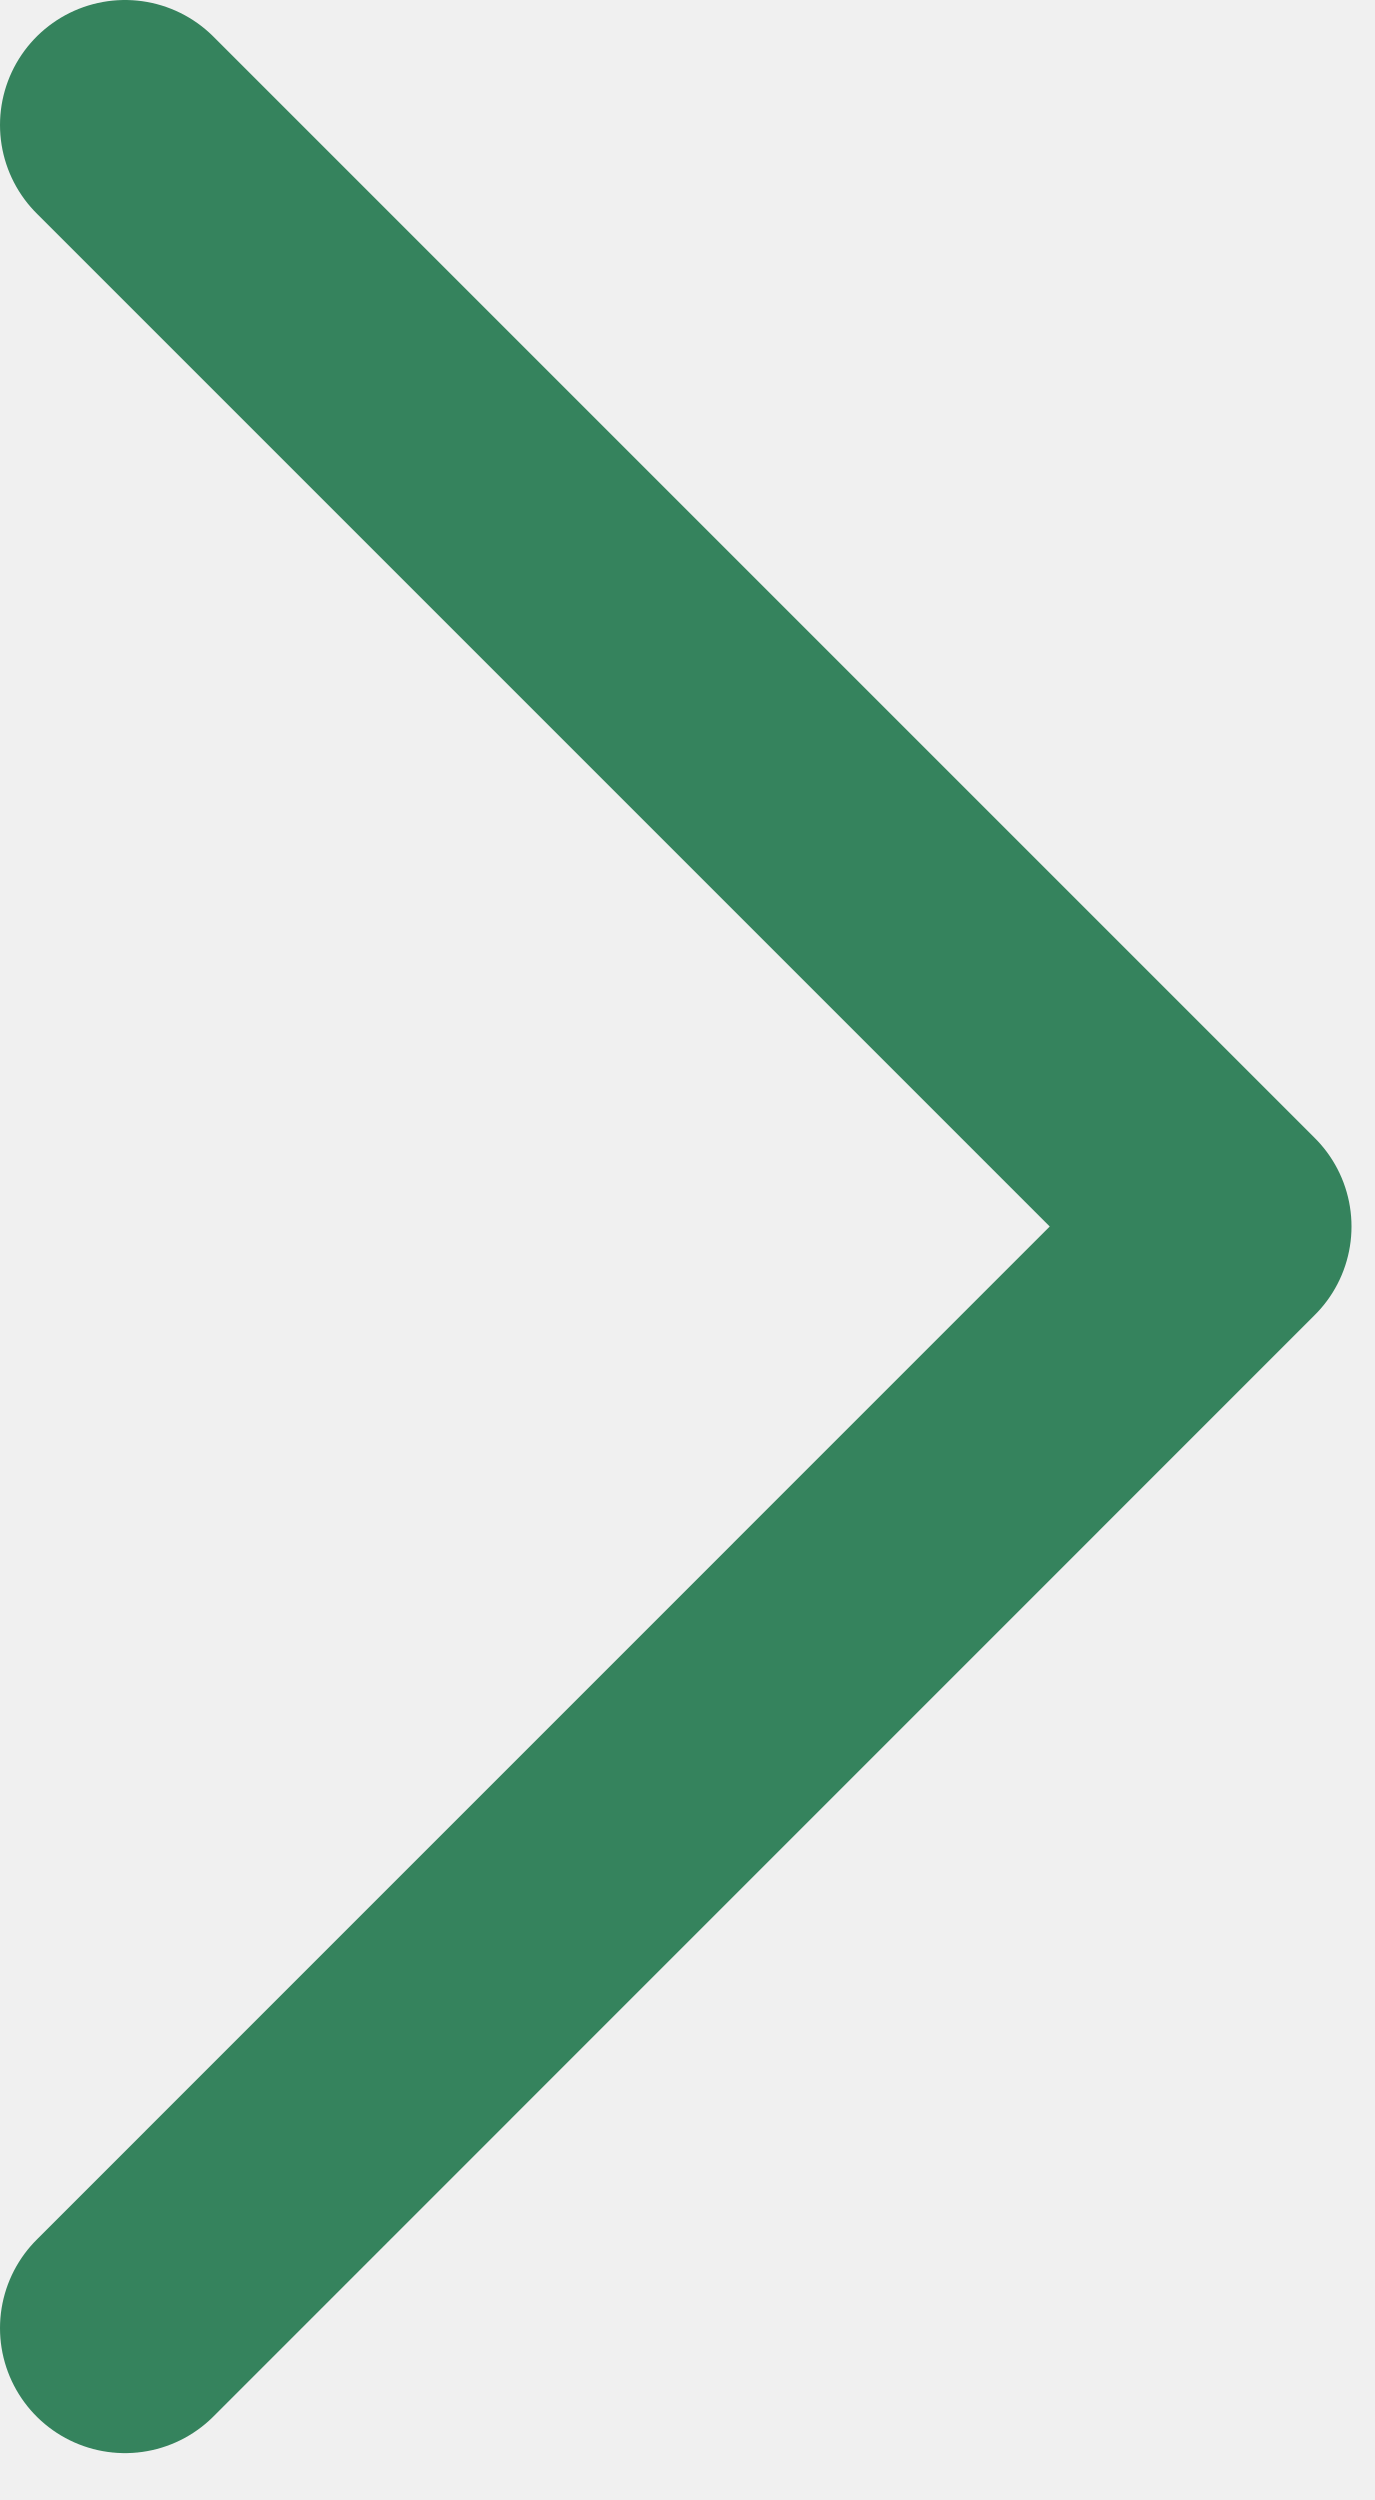
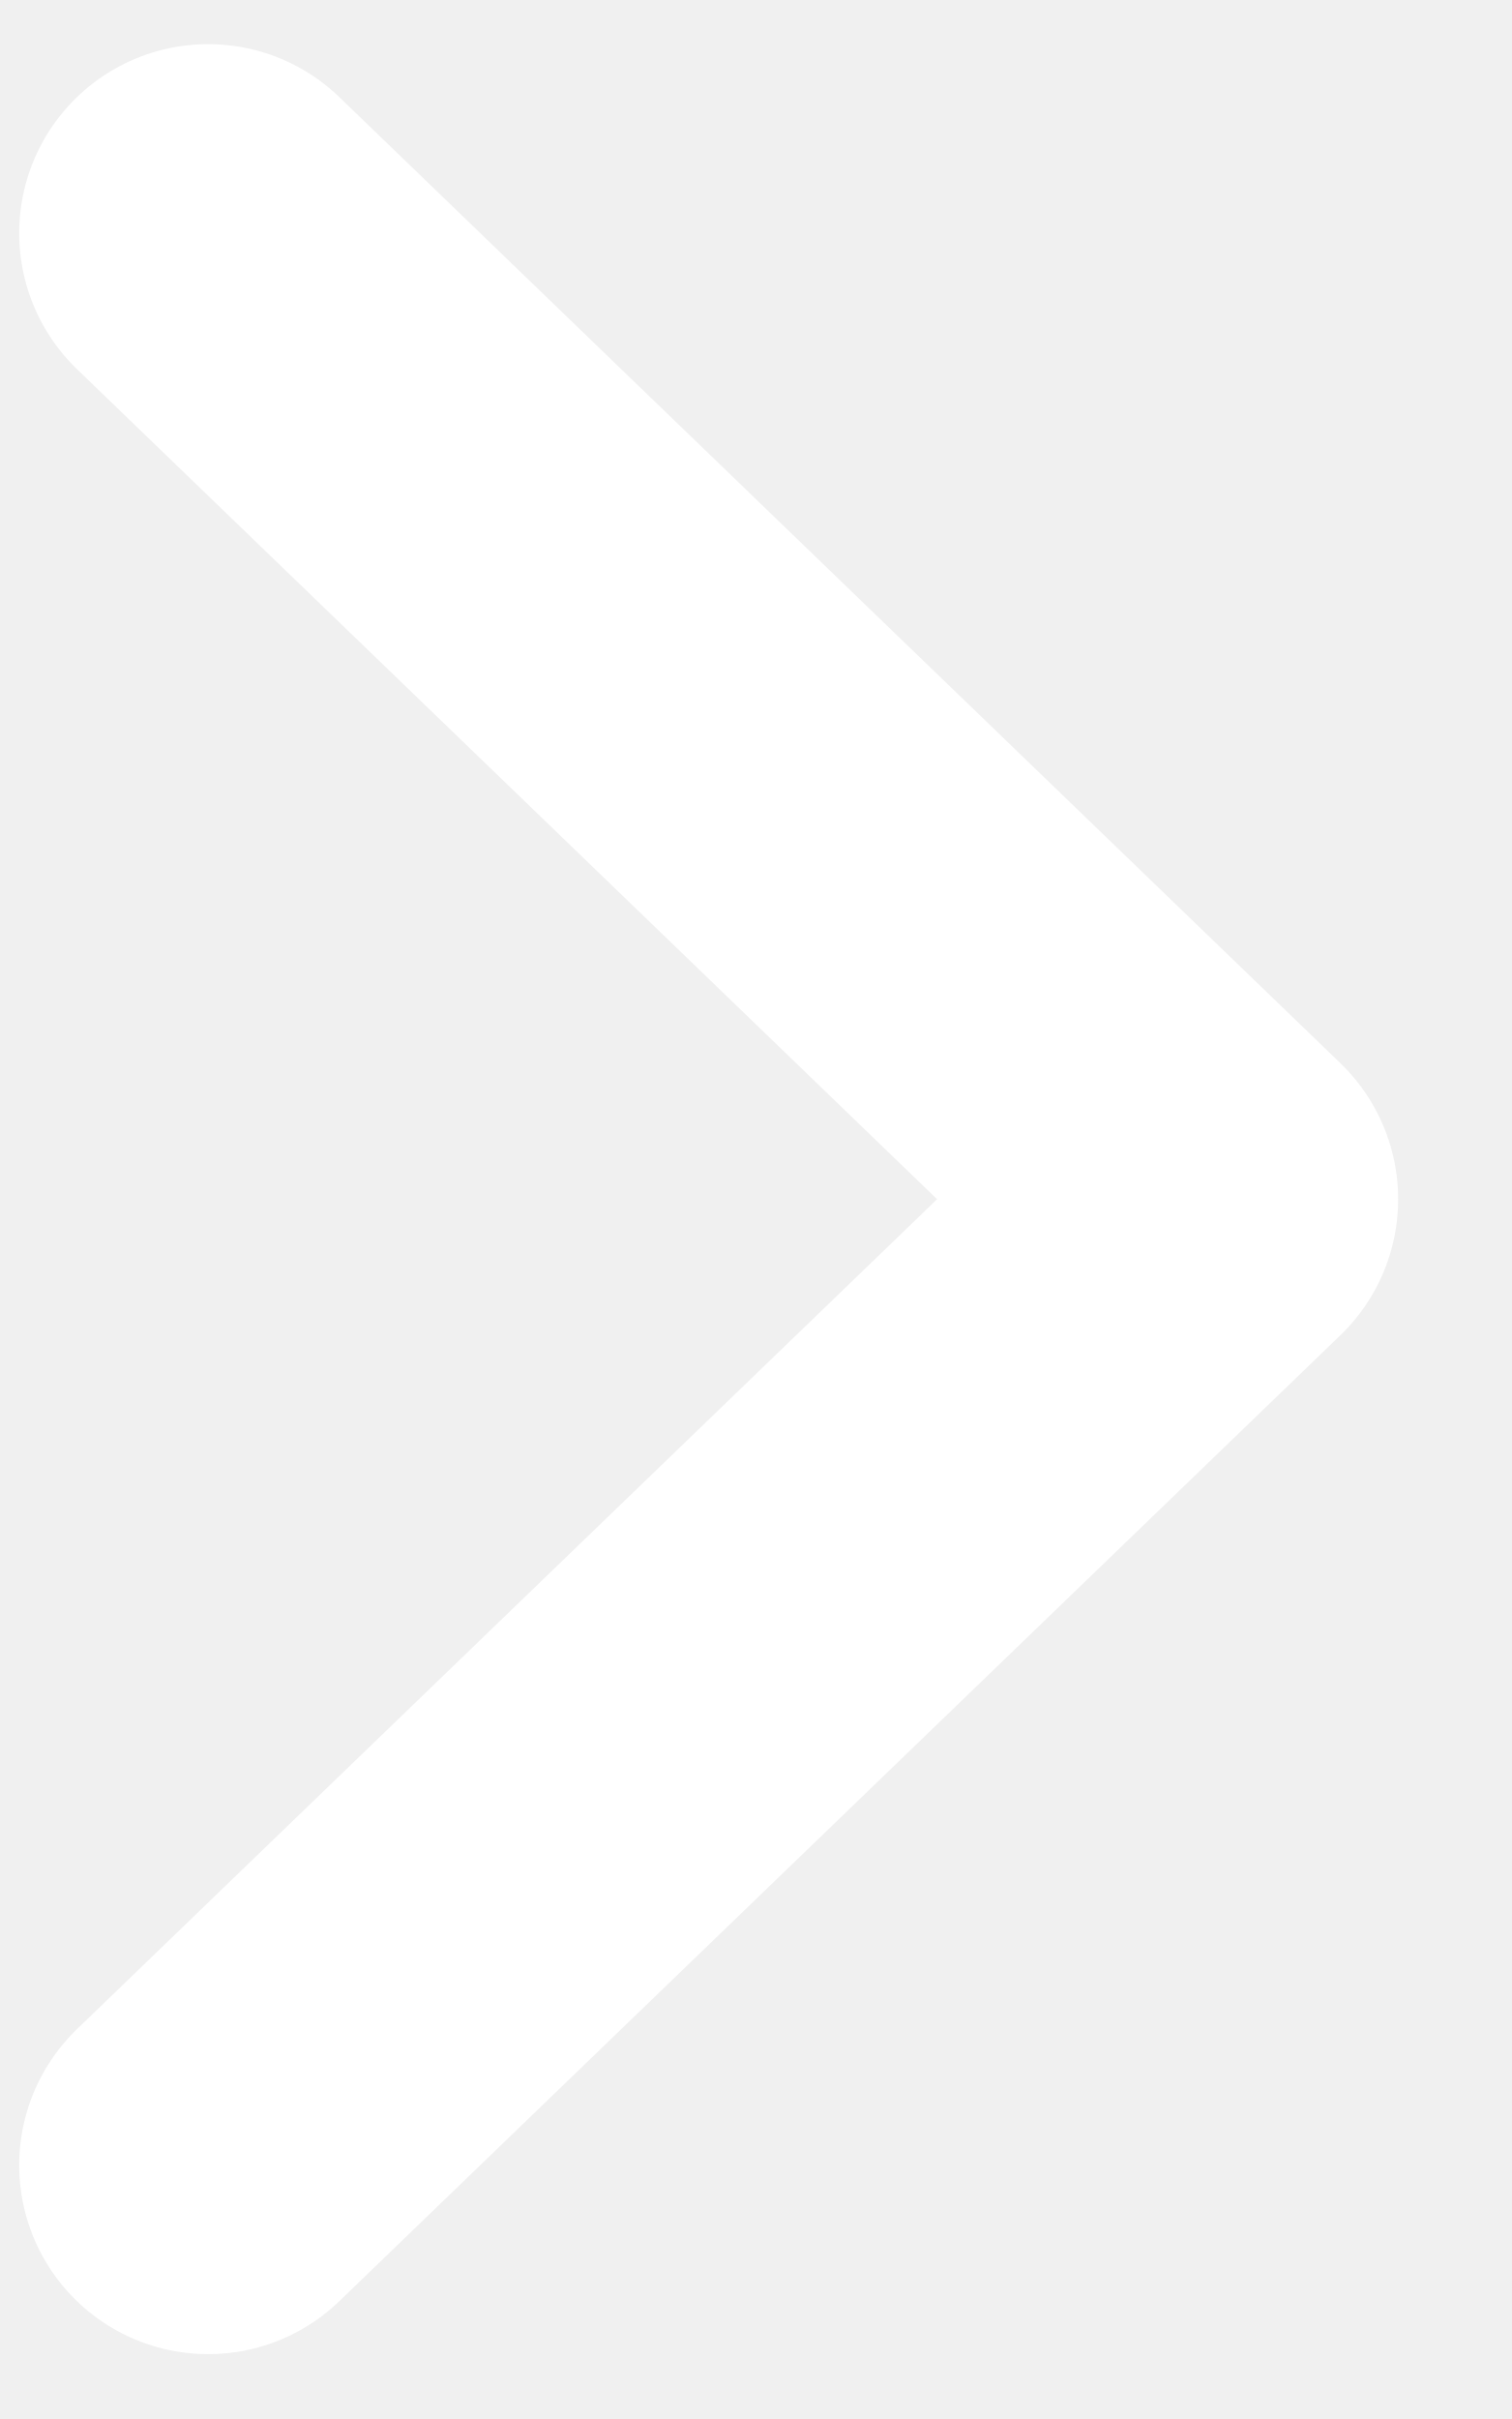
- <svg xmlns="http://www.w3.org/2000/svg" width="11" height="20" viewBox="0 0 11 20" fill="none">
-   <path d="M1 18.625L9.812 9.812L1 1" stroke="#35835D" stroke-width="2" stroke-linecap="round" stroke-linejoin="round" />
+ <svg xmlns="http://www.w3.org/2000/svg" width="10" height="16" viewBox="0 0 10 16" fill="none">
+   <path d="M1.377 14.321L8 7.932L1.377 1.542" stroke="white" stroke-width="2.5" stroke-linecap="round" stroke-linejoin="round" />
</svg>
